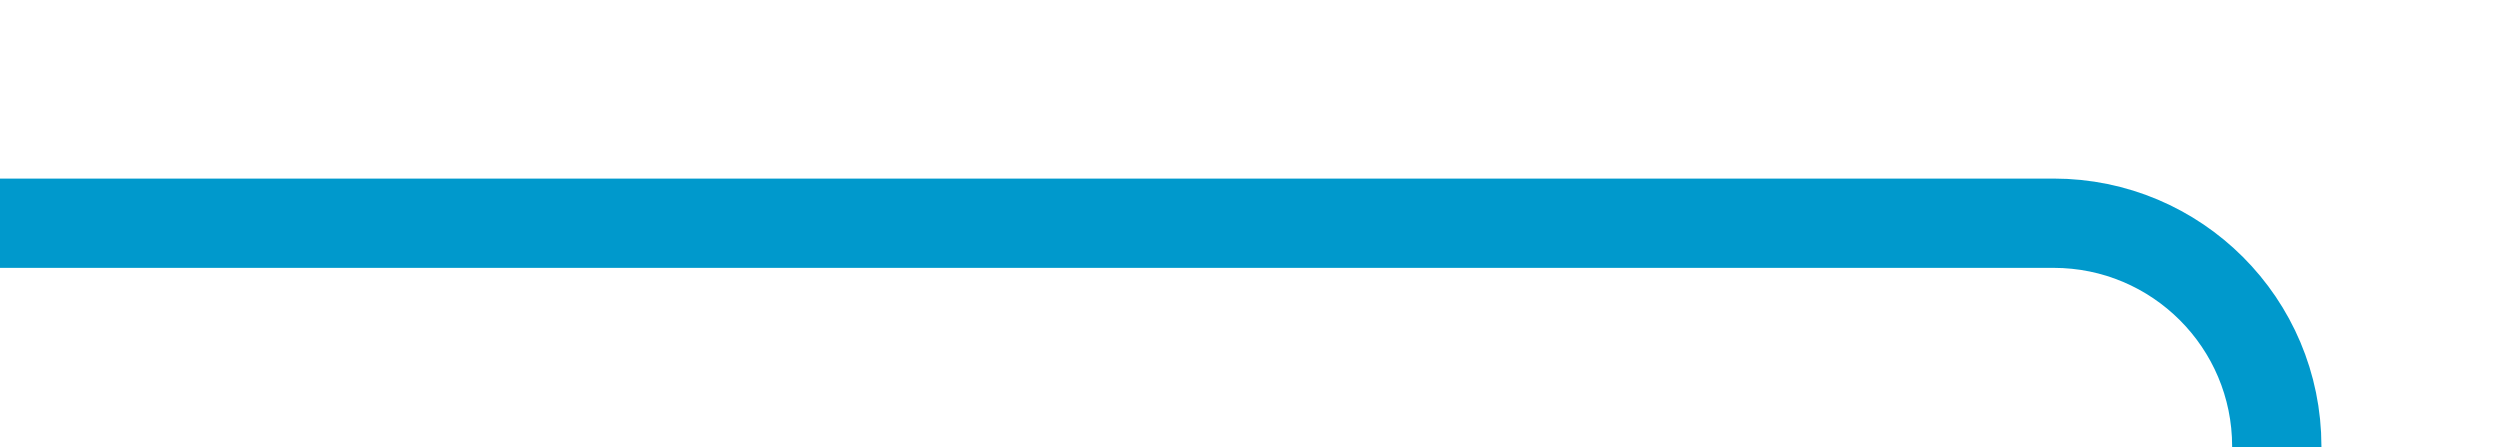
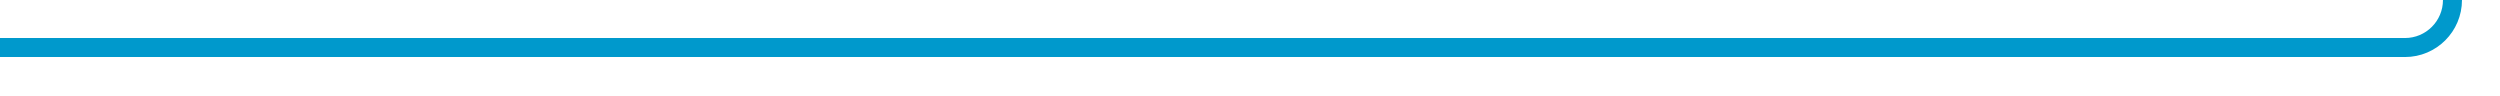
- <svg xmlns="http://www.w3.org/2000/svg" version="1.1" width="56px" height="10px" preserveAspectRatio="xMinYMid meet" viewBox="3094 1985  56 8">
-   <path d="M 3094 1989  L 3140 1989  A 5 5 0 0 1 3145 1994 L 3145 2193  A 5 5 0 0 0 3150 2198 L 3173 2198  " stroke-width="2" stroke="#0099cc" fill="none" />
-   <path d="M 3172 2205.6  L 3179 2198  L 3172 2190.4  L 3172 2205.6  Z " fill-rule="nonzero" fill="#0099cc" stroke="none" />
+ <svg xmlns="http://www.w3.org/2000/svg" version="1.1" width="263px" height="10px" preserveAspectRatio="xMinYMid meet" viewBox="2219 3889  263 8">
+   <path d="M 2219 3893  L 2472 3893  A 5 5 0 0 0 2477 3888 L 2477 2550  " stroke-width="2" stroke="#0099cc" fill="none" />
+   <path d="M 2484.6 2551  L 2477 2544  L 2469.4 2551  L 2484.6 2551  Z " fill-rule="nonzero" fill="#0099cc" stroke="none" />
</svg>
